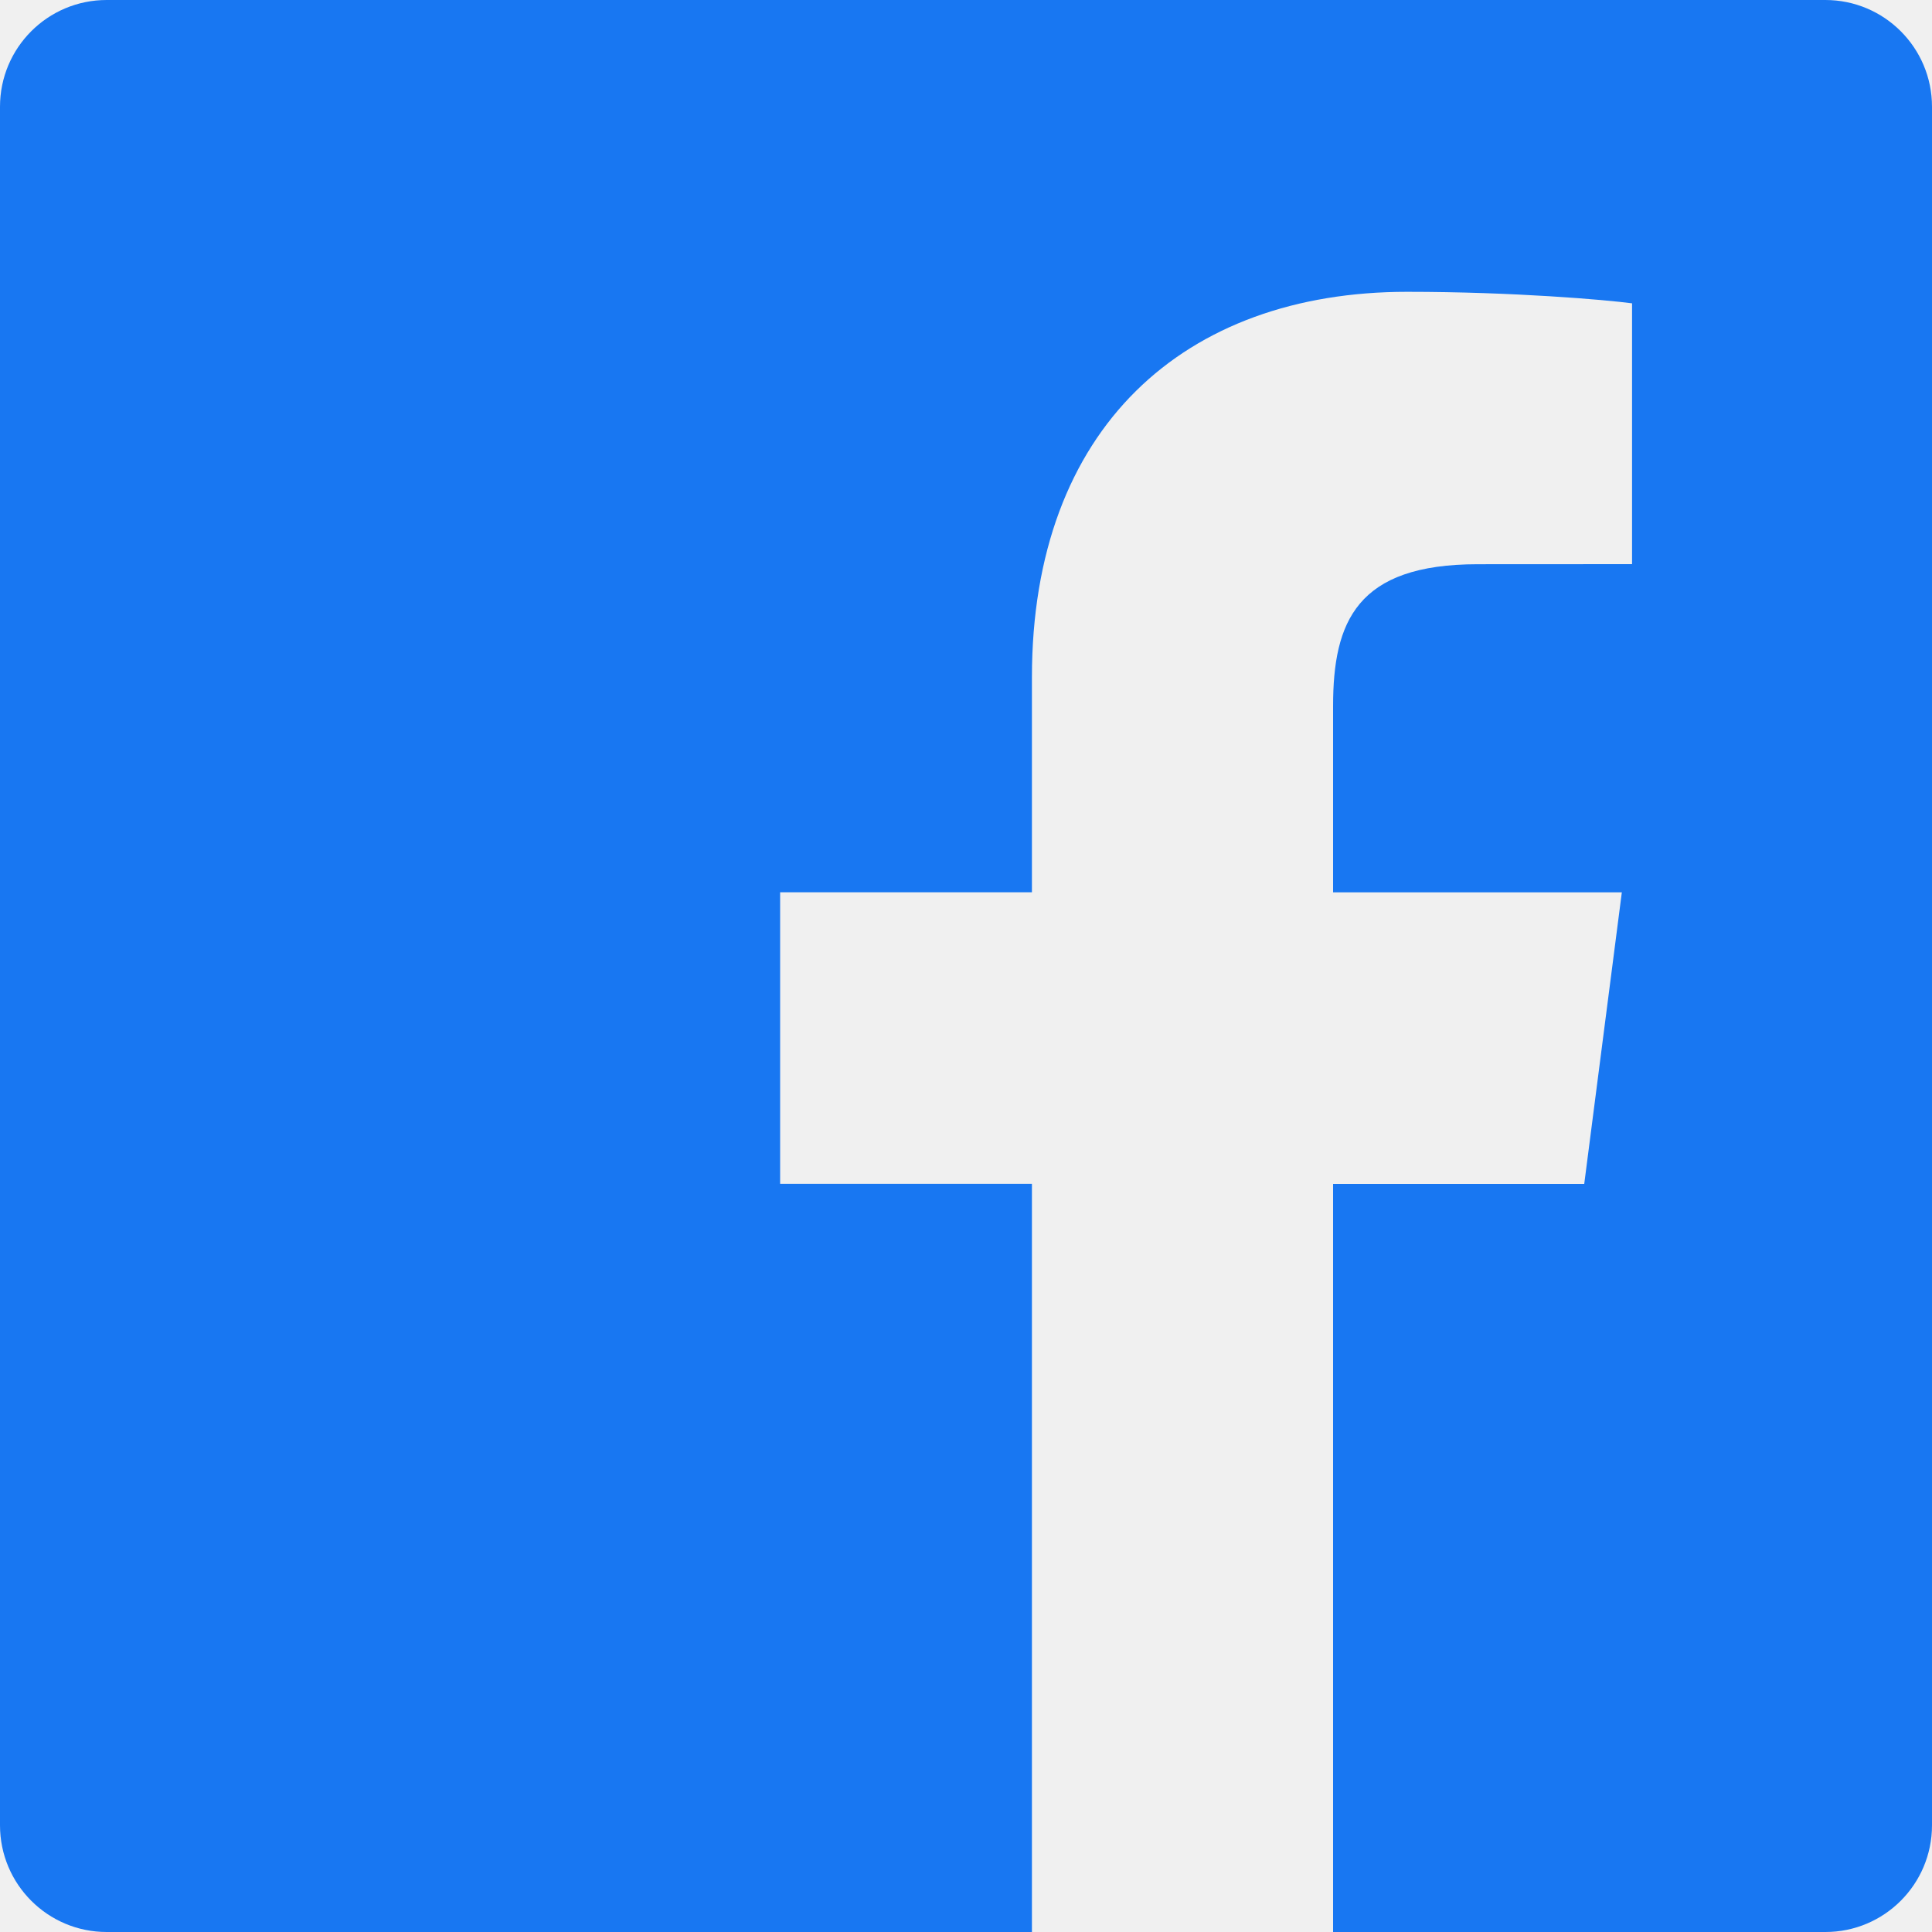
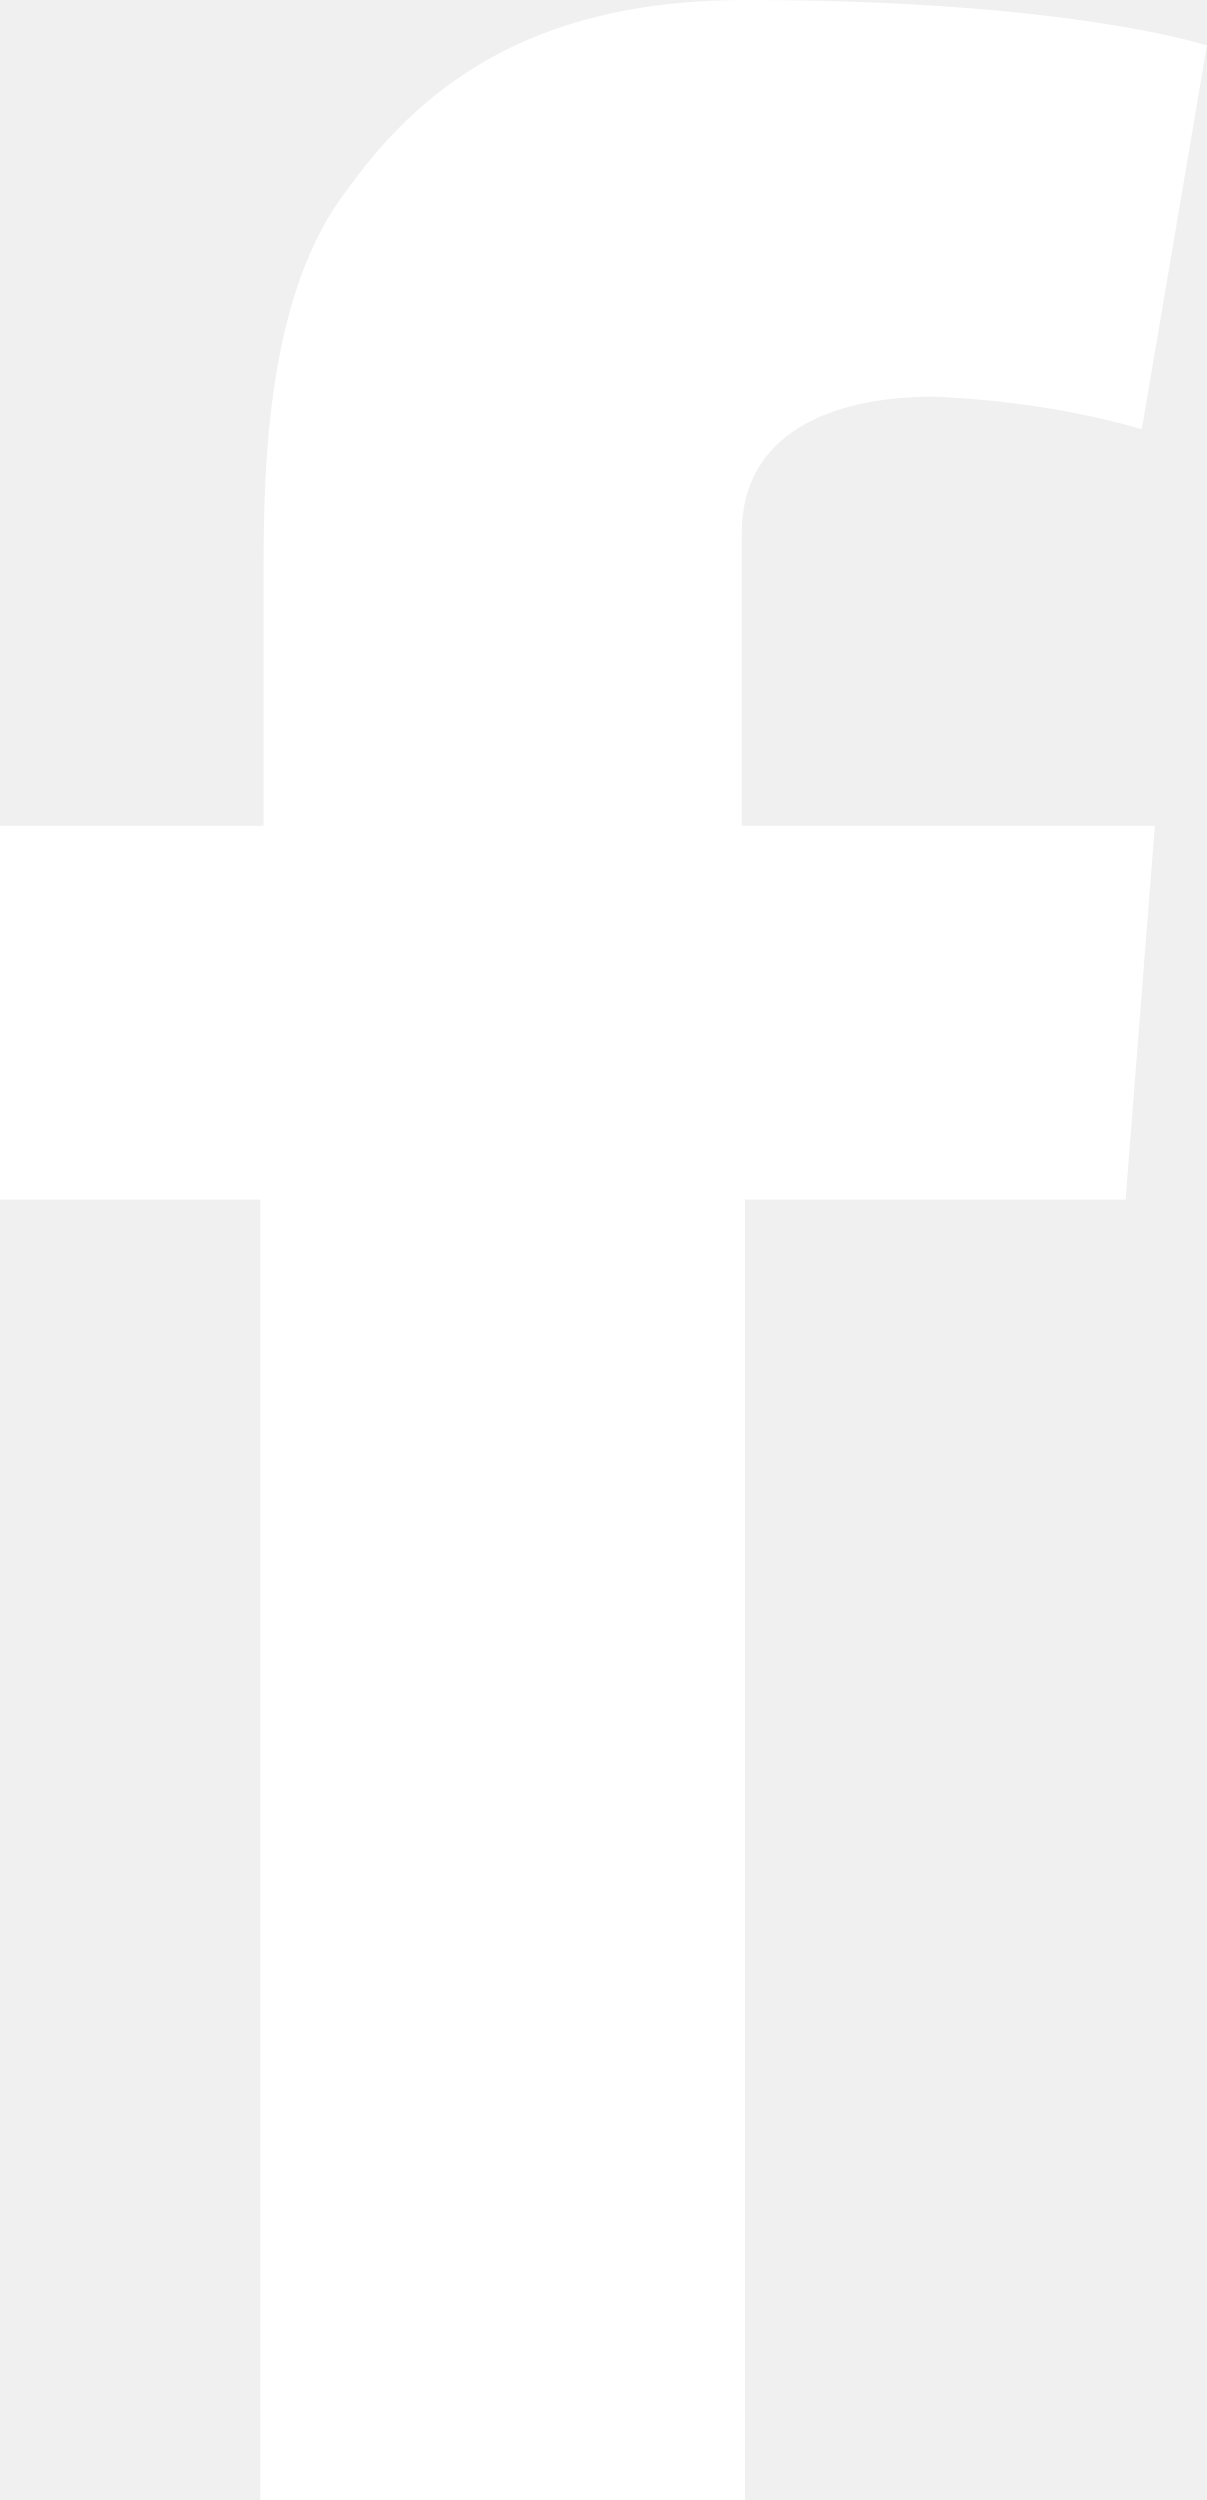
- <svg xmlns="http://www.w3.org/2000/svg" viewBox="0 0 24 24">
-   <path fill="#1877F2" d="M22.675 0H1.325C.593 0 0 .593 0 1.326v21.348C0 23.407.593 24 1.325 24h11.494v-9.294H9.691v-3.622h3.128V8.413c0-3.1 1.894-4.788 4.66-4.788 1.325 0 2.463.099 2.795.143v3.24l-1.918.001c-1.504 0-1.796.715-1.796 1.763v2.313h3.587l-.467 3.622h-3.12V24h6.116C23.407 24 24 23.407 24 22.674V1.326C24 .593 23.407 0 22.675 0z" />
+ <svg xmlns="http://www.w3.org/2000/svg" width="14" height="29" viewBox="0 0 14 29" fill="none">
+   <g clip-path="url(#clip0_3486_2232)">
+     <path d="M0.038 9.579H3.057V6.675C3.057 5.393 3.094 3.394 4.038 2.187C4.981 0.867 6.34 0 8.642 0C12.415 0 14 0.528 14 0.528L13.245 4.978C12.453 4.752 11.66 4.638 10.83 4.601C9.66 4.601 8.604 5.016 8.604 6.185V9.579H13.396L13.057 13.915H8.642V29H3.019V13.915H0V9.579H0.038Z" fill="white" />
+   </g>
+   <defs>
+     <clipPath id="clip0_3486_2232">
+       <rect width="14" height="29" fill="white" />
+     </clipPath>
+   </defs>
</svg>
